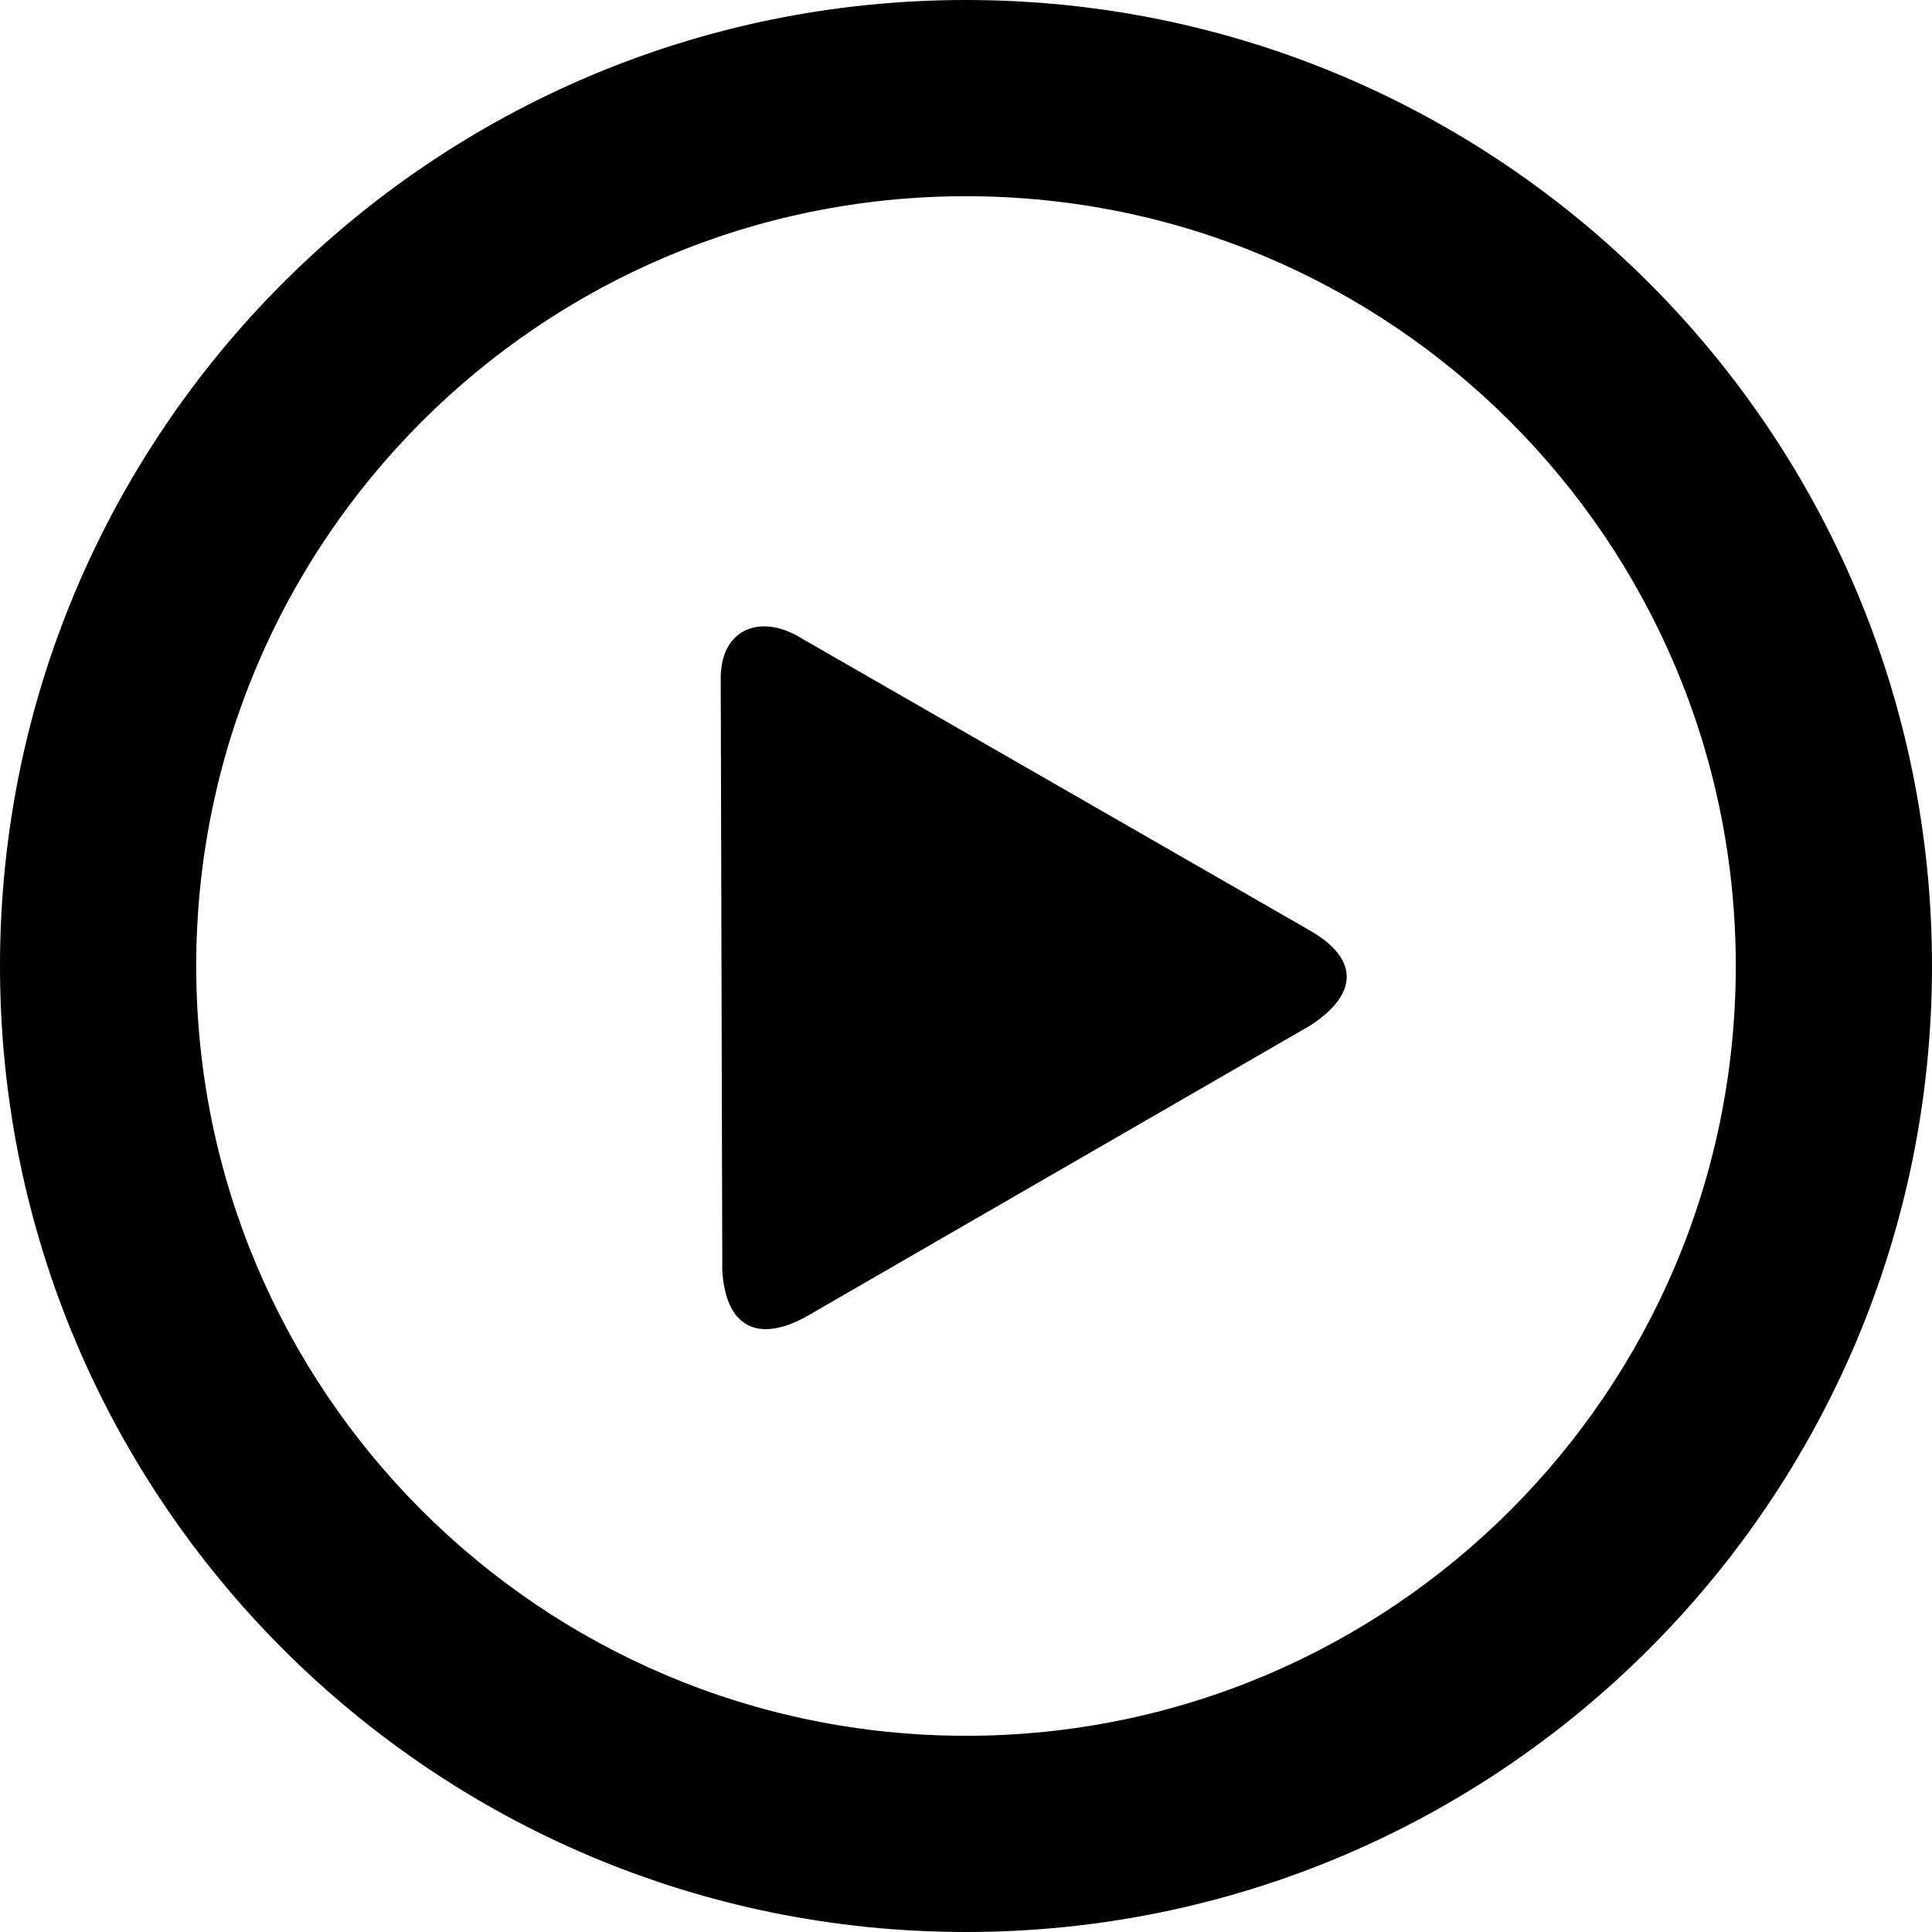
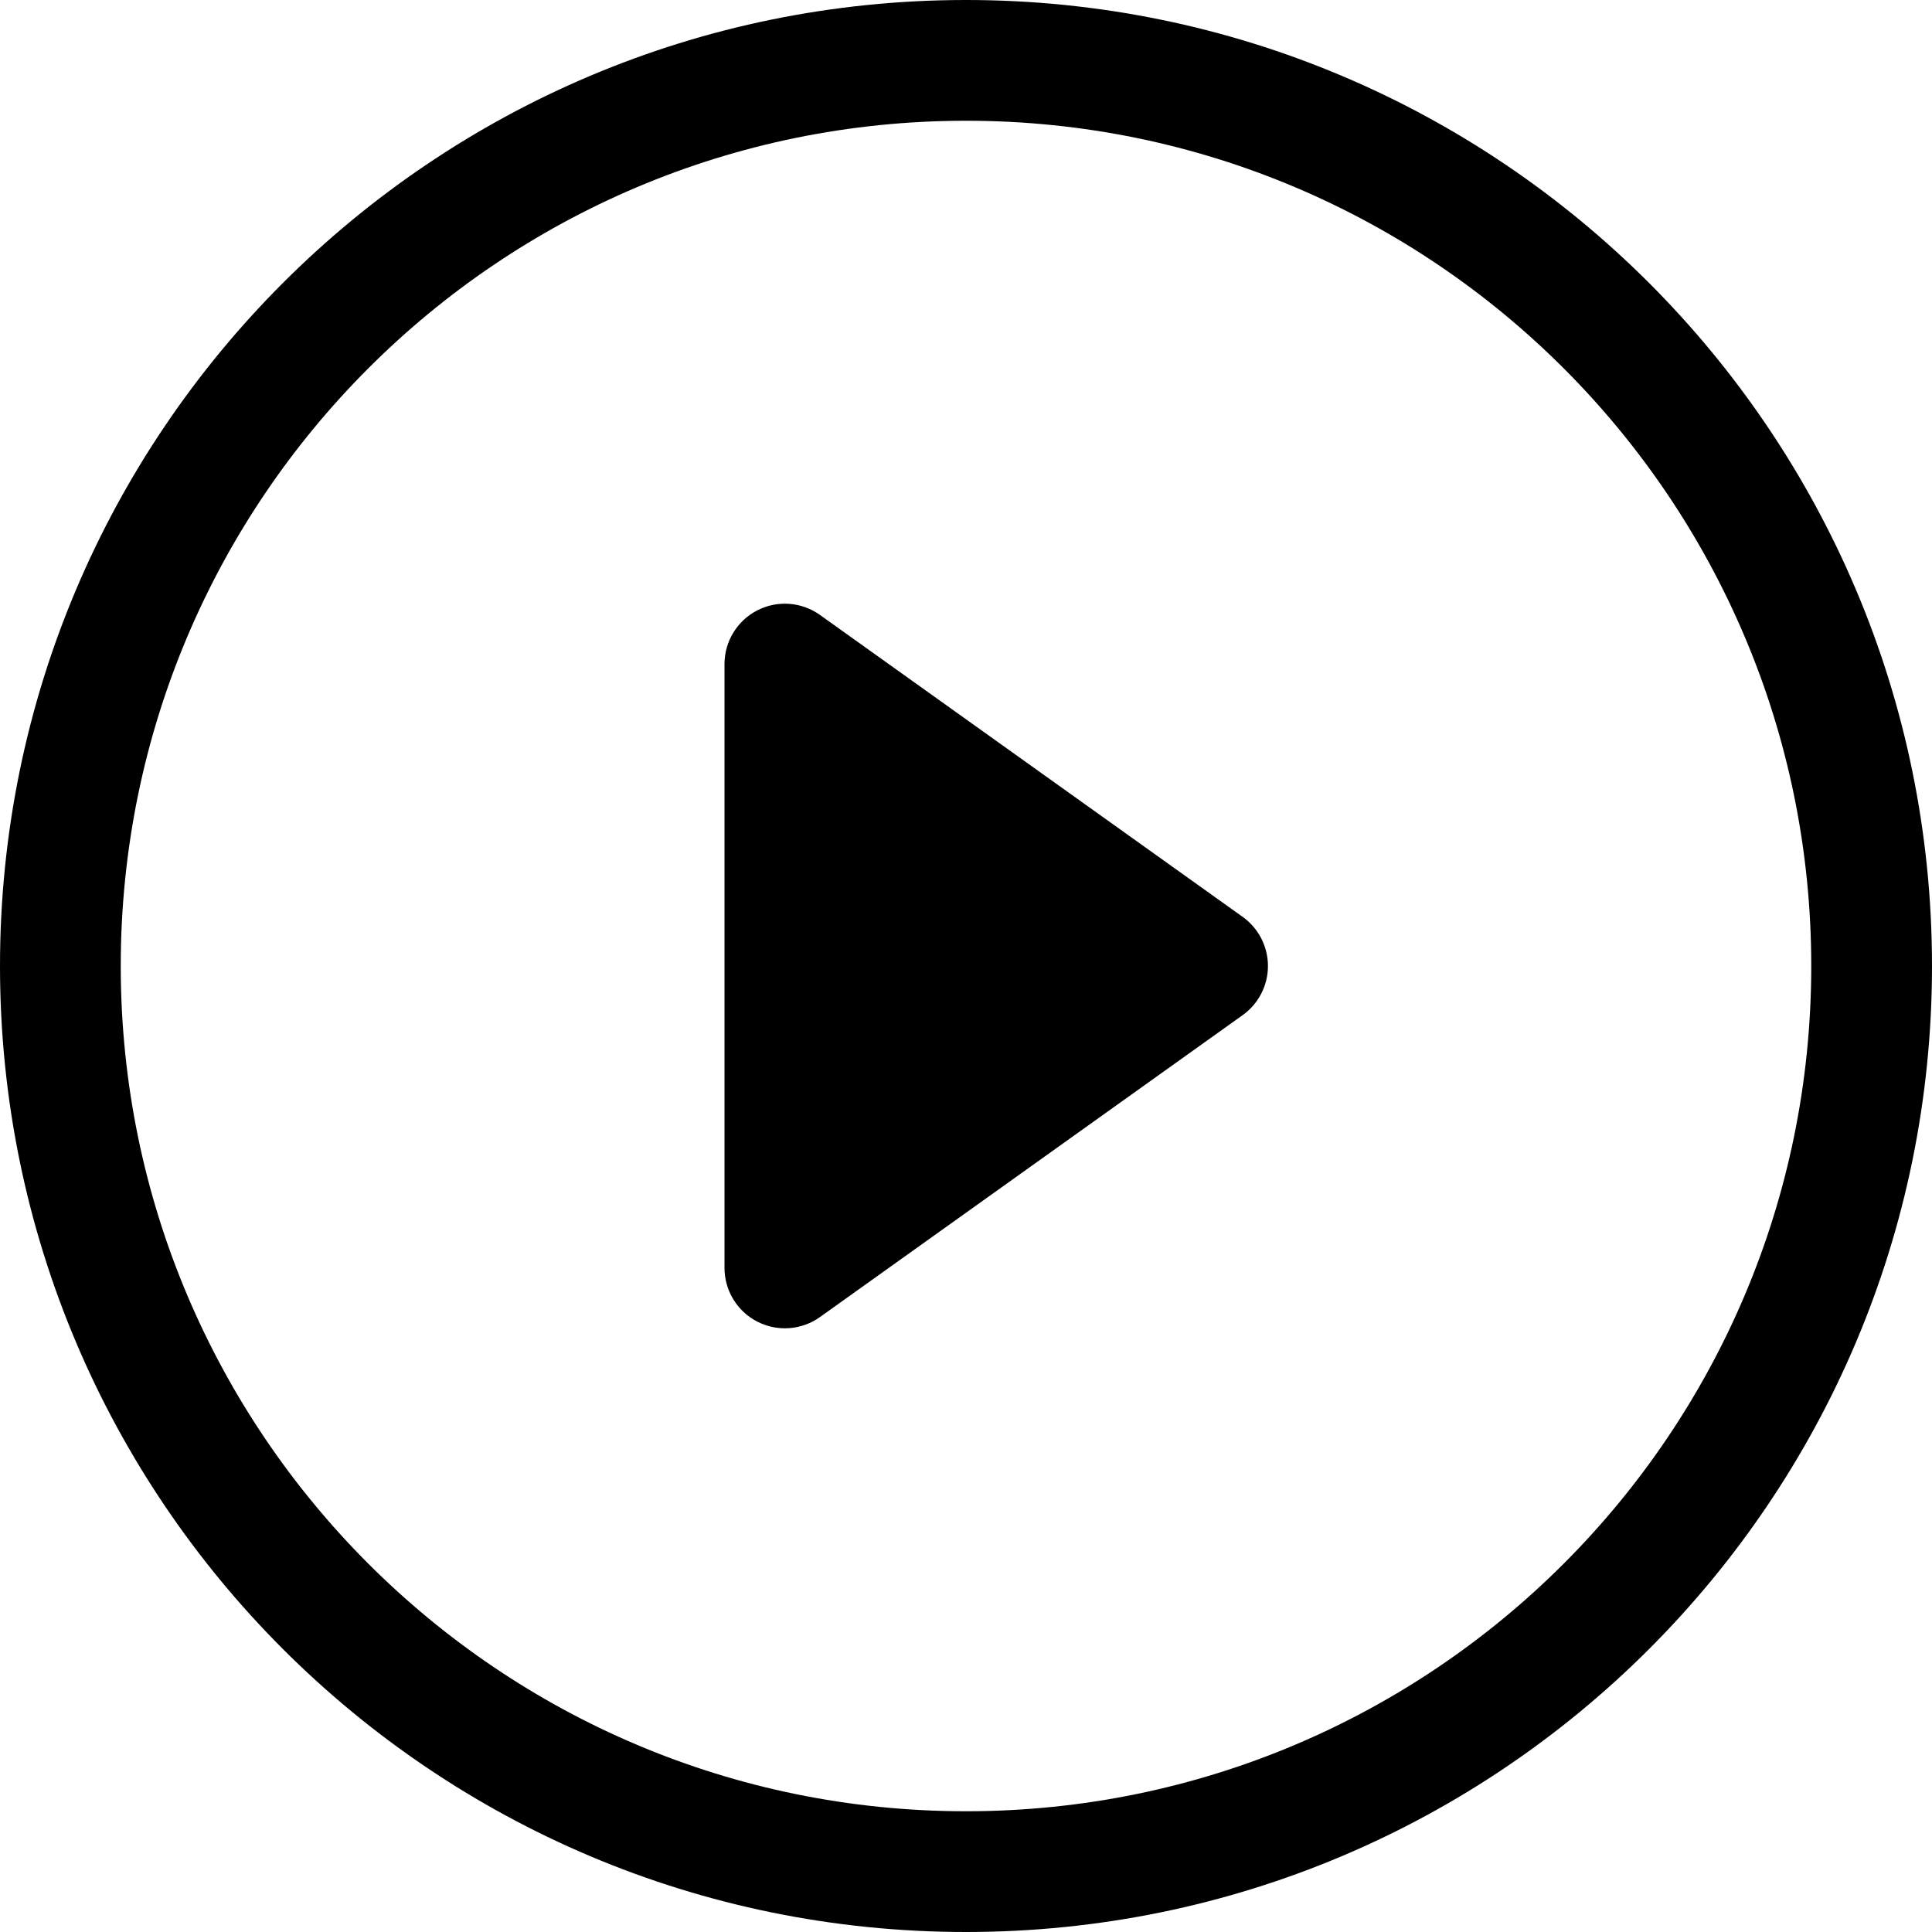
- <svg xmlns="http://www.w3.org/2000/svg" version="1.1" viewBox="0 0 122.88 122.88" xml:space="preserve">
-   <style type="text/css">.st0{fill-rule:evenodd;clip-rule:evenodd;}</style>
-   <g fill="currentColor">
-     <path class="st0" d="M61.44,0c33.93,0,61.44,27.51,61.44,61.44s-27.51,61.44-61.44,61.44S0,95.37,0,61.44S27.51,0,61.44,0L61.44,0z M83.31,65.24c3.13-2.02,3.12-4.27,0-6.06L50.98,40.6c-2.55-1.6-5.21-0.66-5.14,2.67l0.1,37.55c0.22,3.61,2.28,4.6,5.32,2.93 L83.31,65.24L83.31,65.24z M61.44,12.48c27.04,0,48.96,21.92,48.96,48.96c0,27.04-21.92,48.96-48.96,48.96S12.48,88.48,12.48,61.44 C12.48,34.4,34.4,12.48,61.44,12.48L61.44,12.48z" fill="currentColor" />
-   </g>
+ <svg xmlns="http://www.w3.org/2000/svg" fill="currentColor" viewBox="0 0 16 16">
+   <path d="M8 15A7 7 0 1 1 8 1a7 7 0 0 1 0 14zm0 1A8 8 0 1 0 8 0a8 8 0 0 0 0 16z" />
+   <path d="M6.271 5.055a.5.5 0 0 1 .52.038l3.5 2.5a.5.5 0 0 1 0 .814l-3.5 2.5A.5.5 0 0 1 6 10.5v-5a.5.5 0 0 1 .271-.445z" />
</svg>
